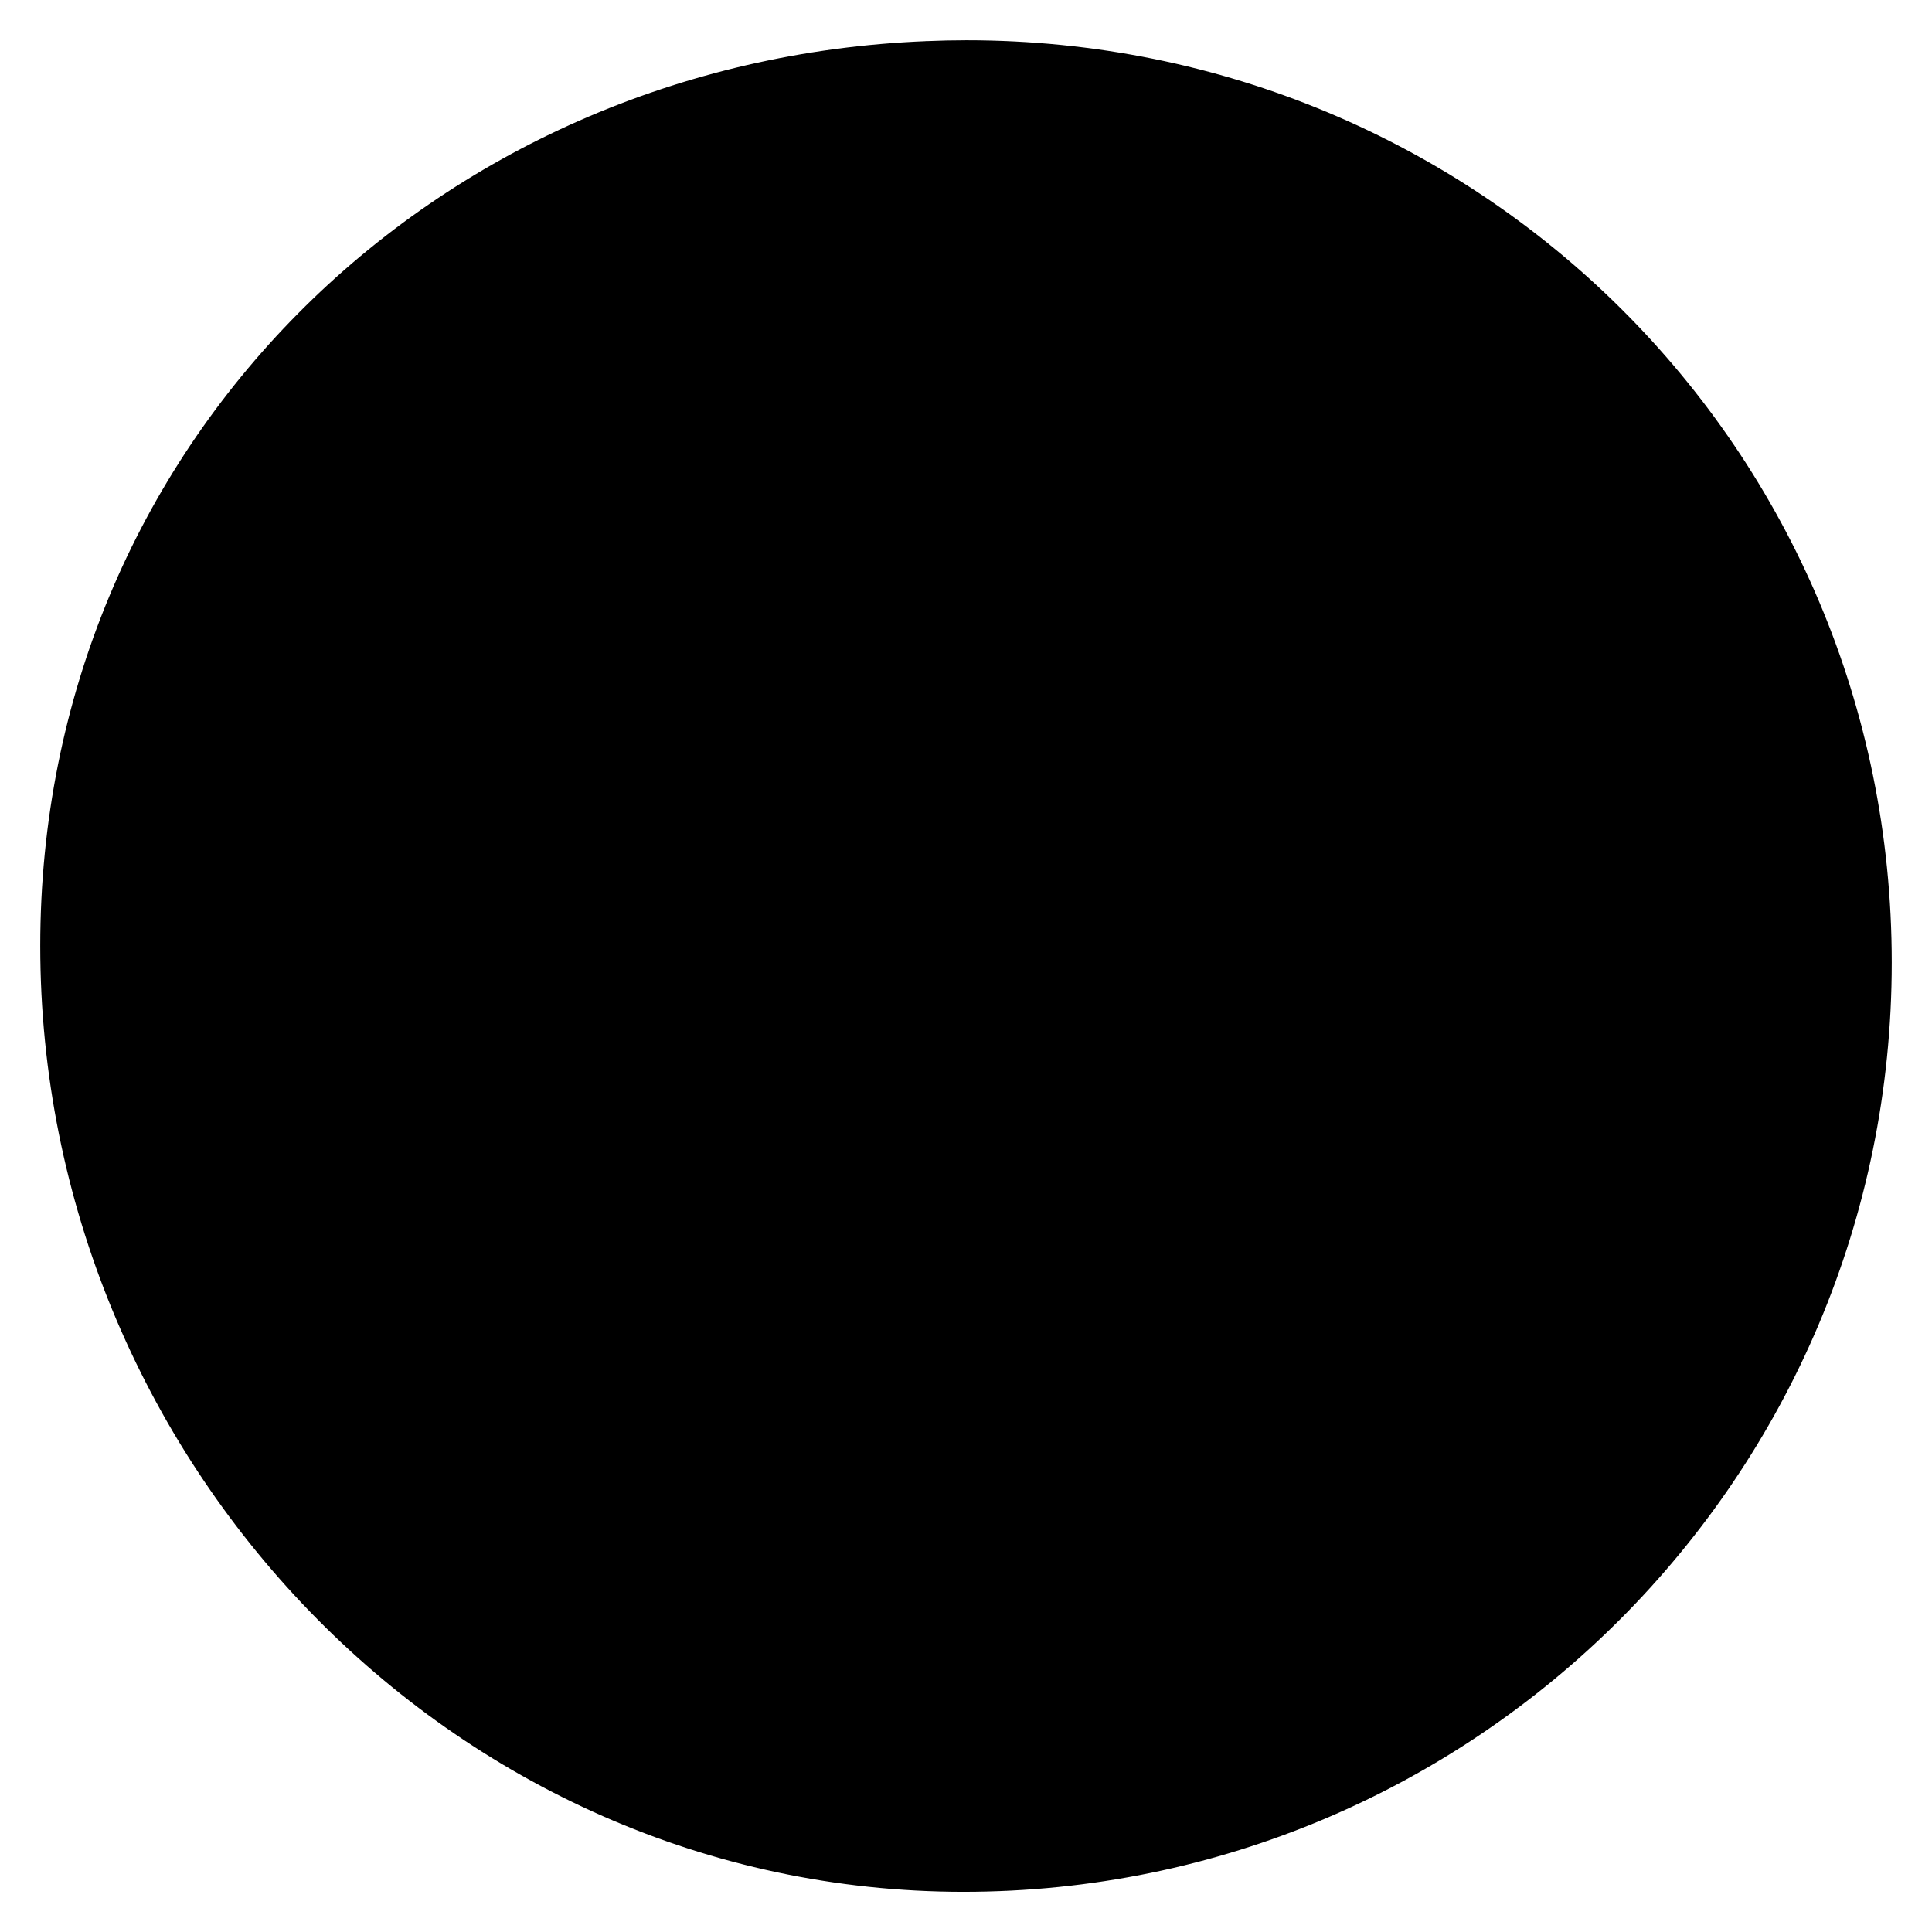
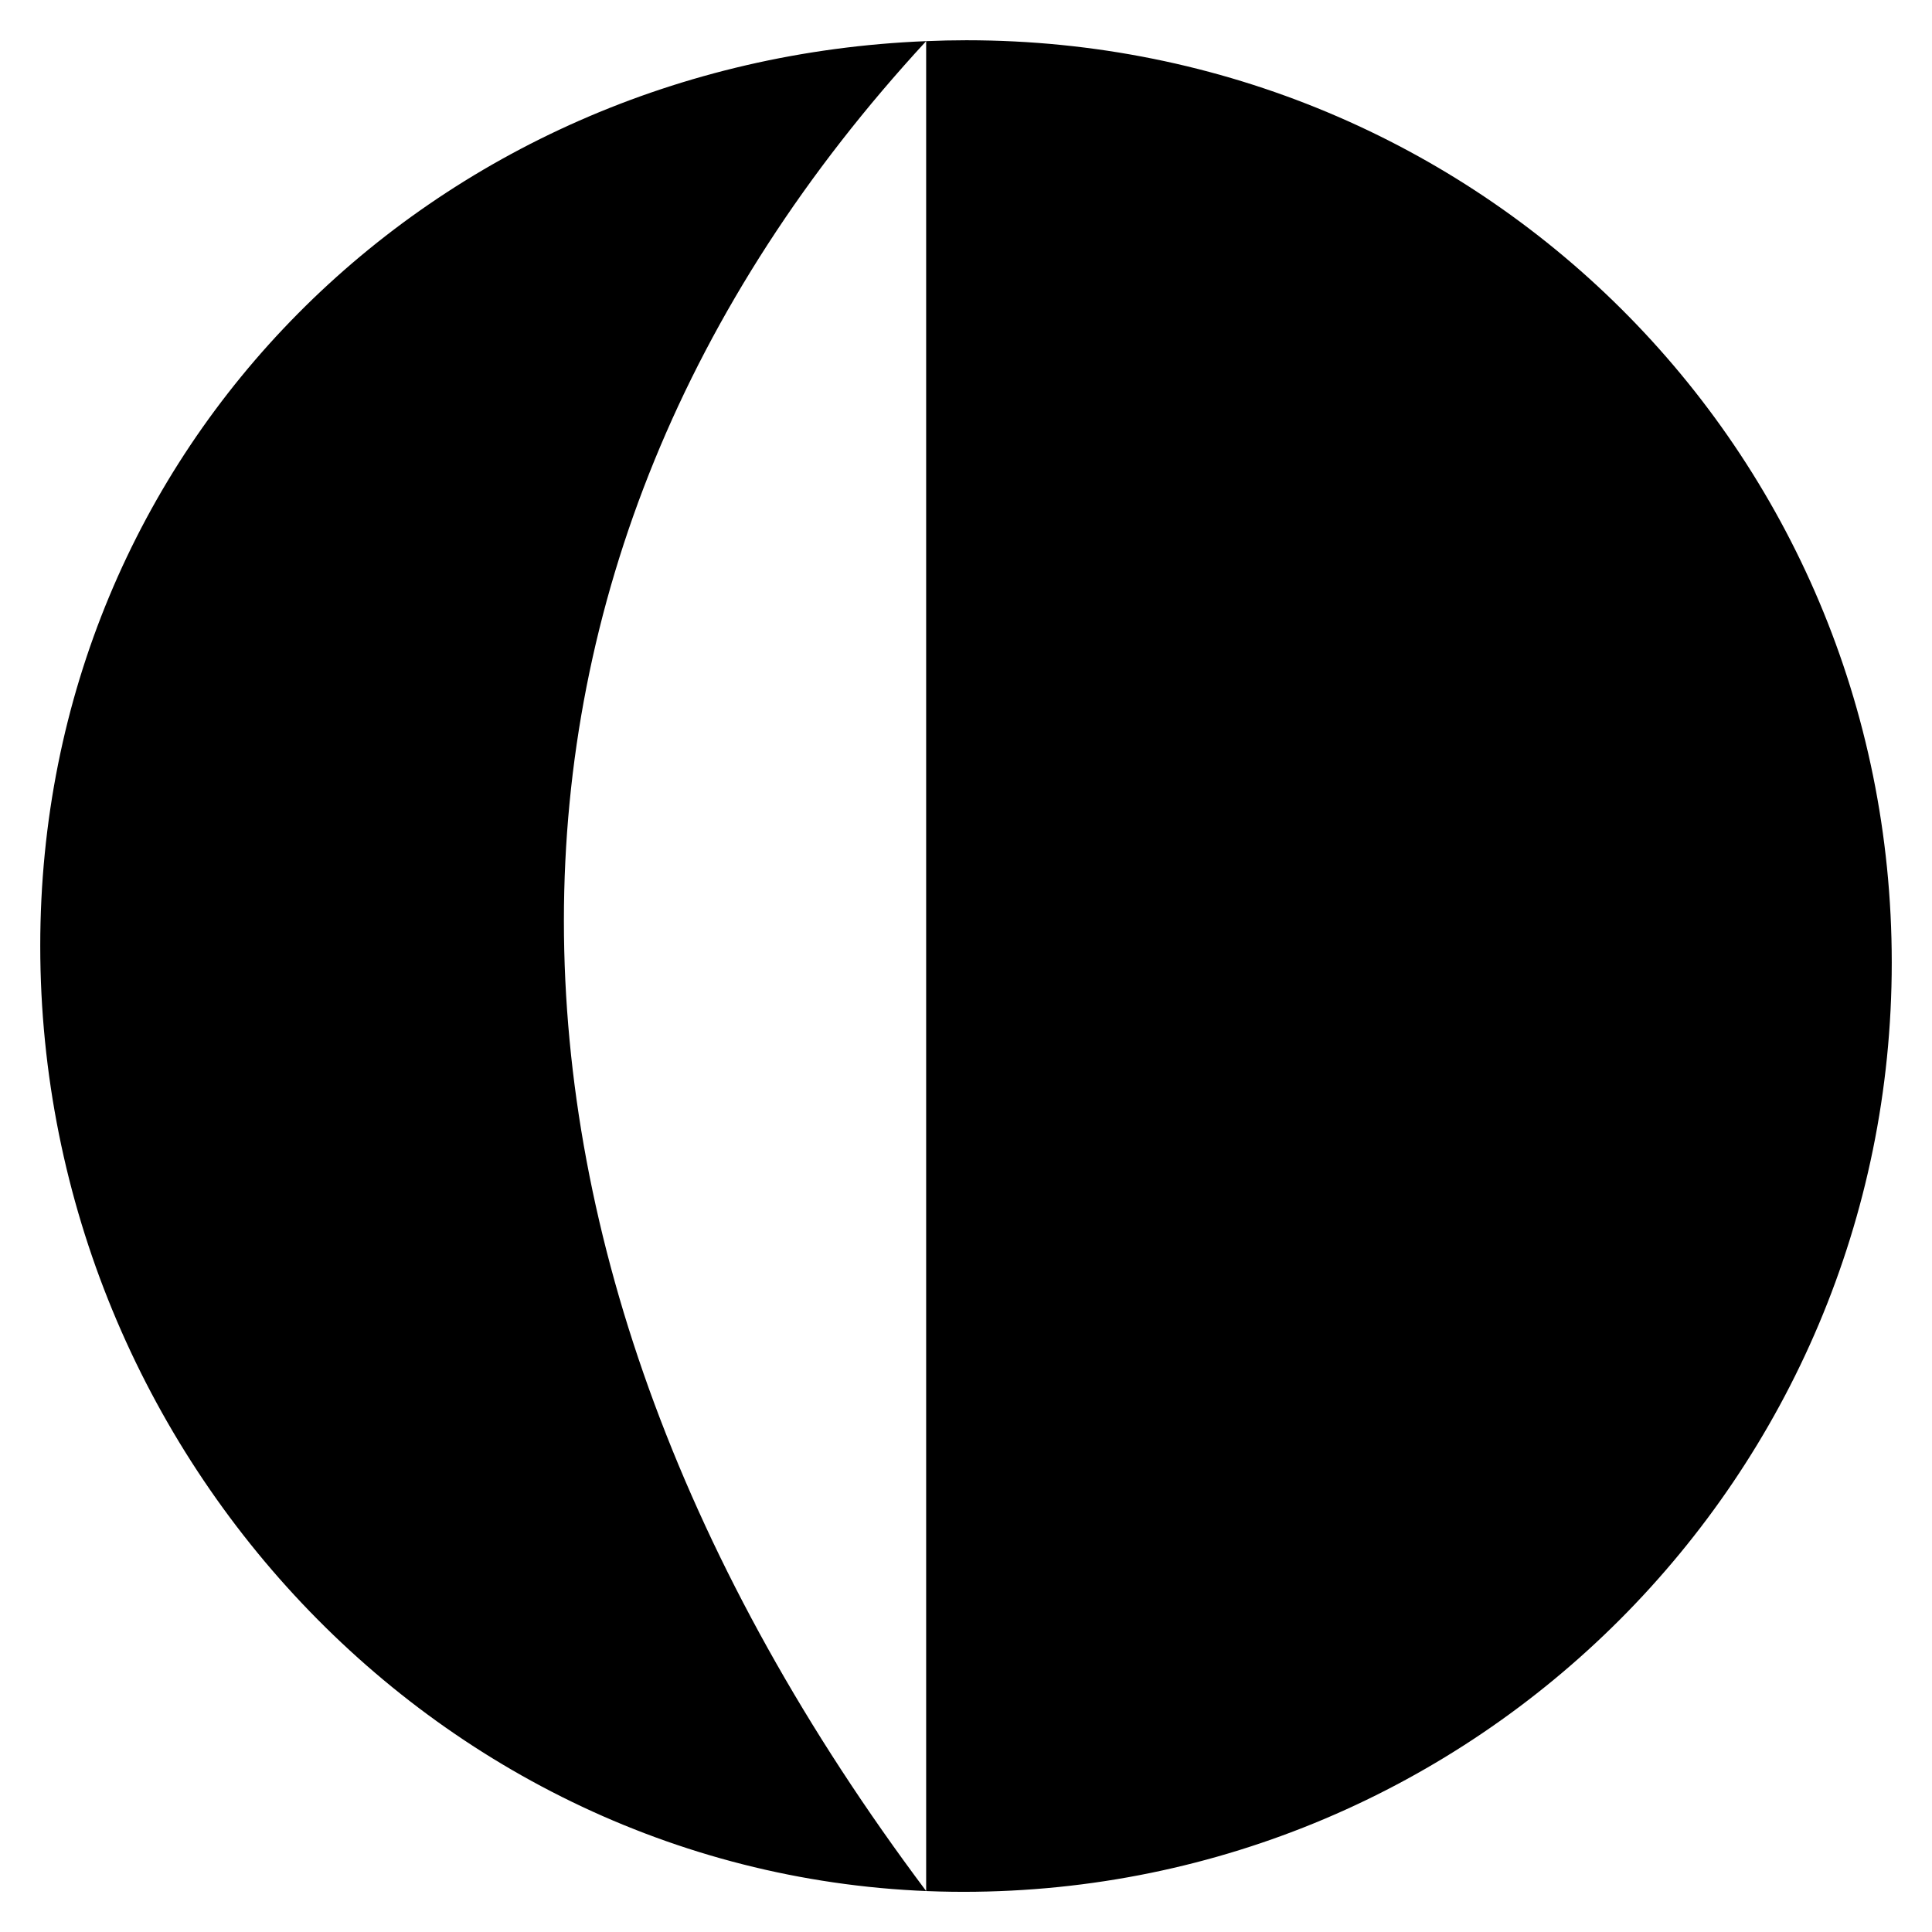
- <svg xmlns="http://www.w3.org/2000/svg" version="1.1" x="0px" y="0px" width="100%" height="100%" viewBox="0 0 24 24" xml:space="preserve">
-   <path d="M23.5,11.957    c0,6.375-5.163,11.544-11.532,11.544C5.599,23.5,0.5,18.125,0.5,11.75c0-6.208,4.87-10.992,11.005-11.239    c0.166-0.007,0.332-0.011,0.5-0.011C18.374,0.5,23.5,5.582,23.5,11.957z" />
-   <path d="M11.505,0.511c-6,6.5-6,14.98,0,22.98" />
-   <path d="M12.505,0.511c6,6.5,6,14.977,0,22.977" />
-   <line x1="2.386" y1="5.5" x2="21.521" y2="5.5" />
-   <line x1="0.503" y1="11.5" x2="23.5" y2="11.5" />
-   <line x1="1.985" y1="17.5" x2="22.085" y2="17.5" />
+ <svg xmlns="http://www.w3.org/2000/svg" viewBox="0 0 24 24">
+   <path d="M23.5 11.957c0 6.375-5.163 11.544-11.532 11.544C5.599 23.5.5 18.125.5 11.75.5 5.542 5.37.758 11.505.511c.166-.007.332-.011.5-.011C18.374.5 23.5 5.582 23.5 11.957zM11.505.511c-6 6.5-6 14.98 0 22.98M12.505.511c6 6.5 6 14.977 0 22.977M2.386 5.5h19.135M.503 11.5H23.5M1.985 17.5h20.1" />
</svg>
